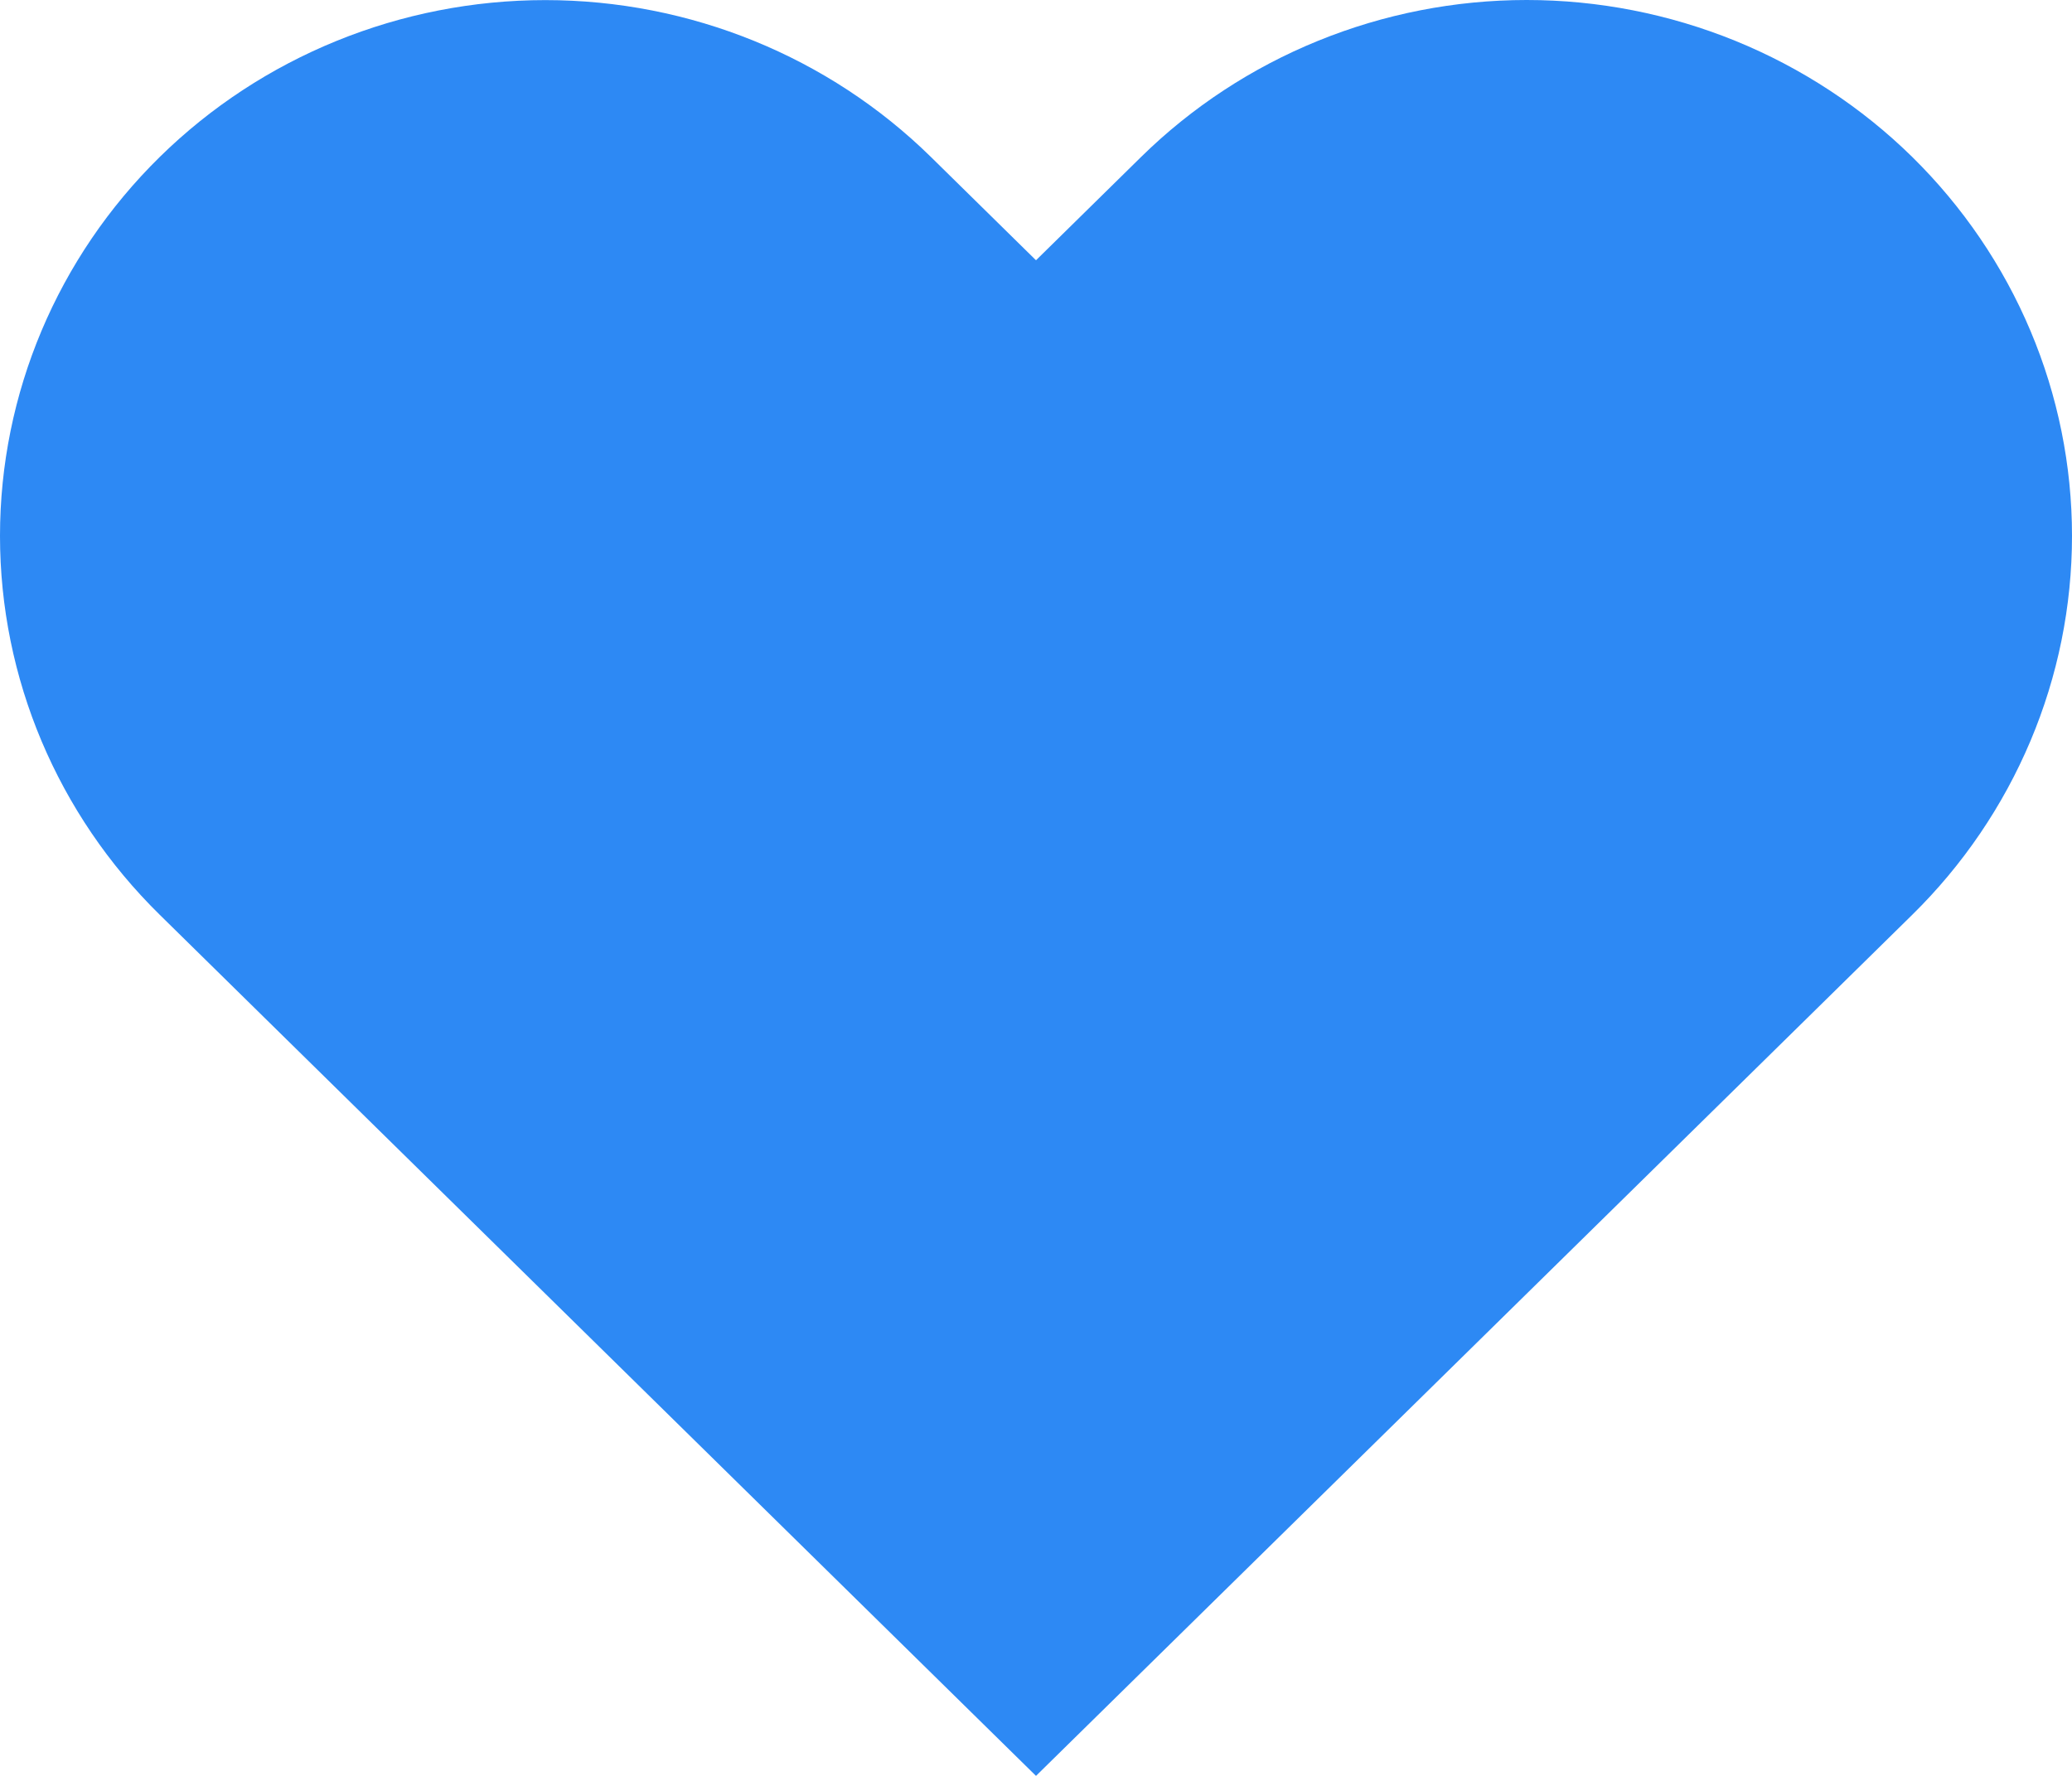
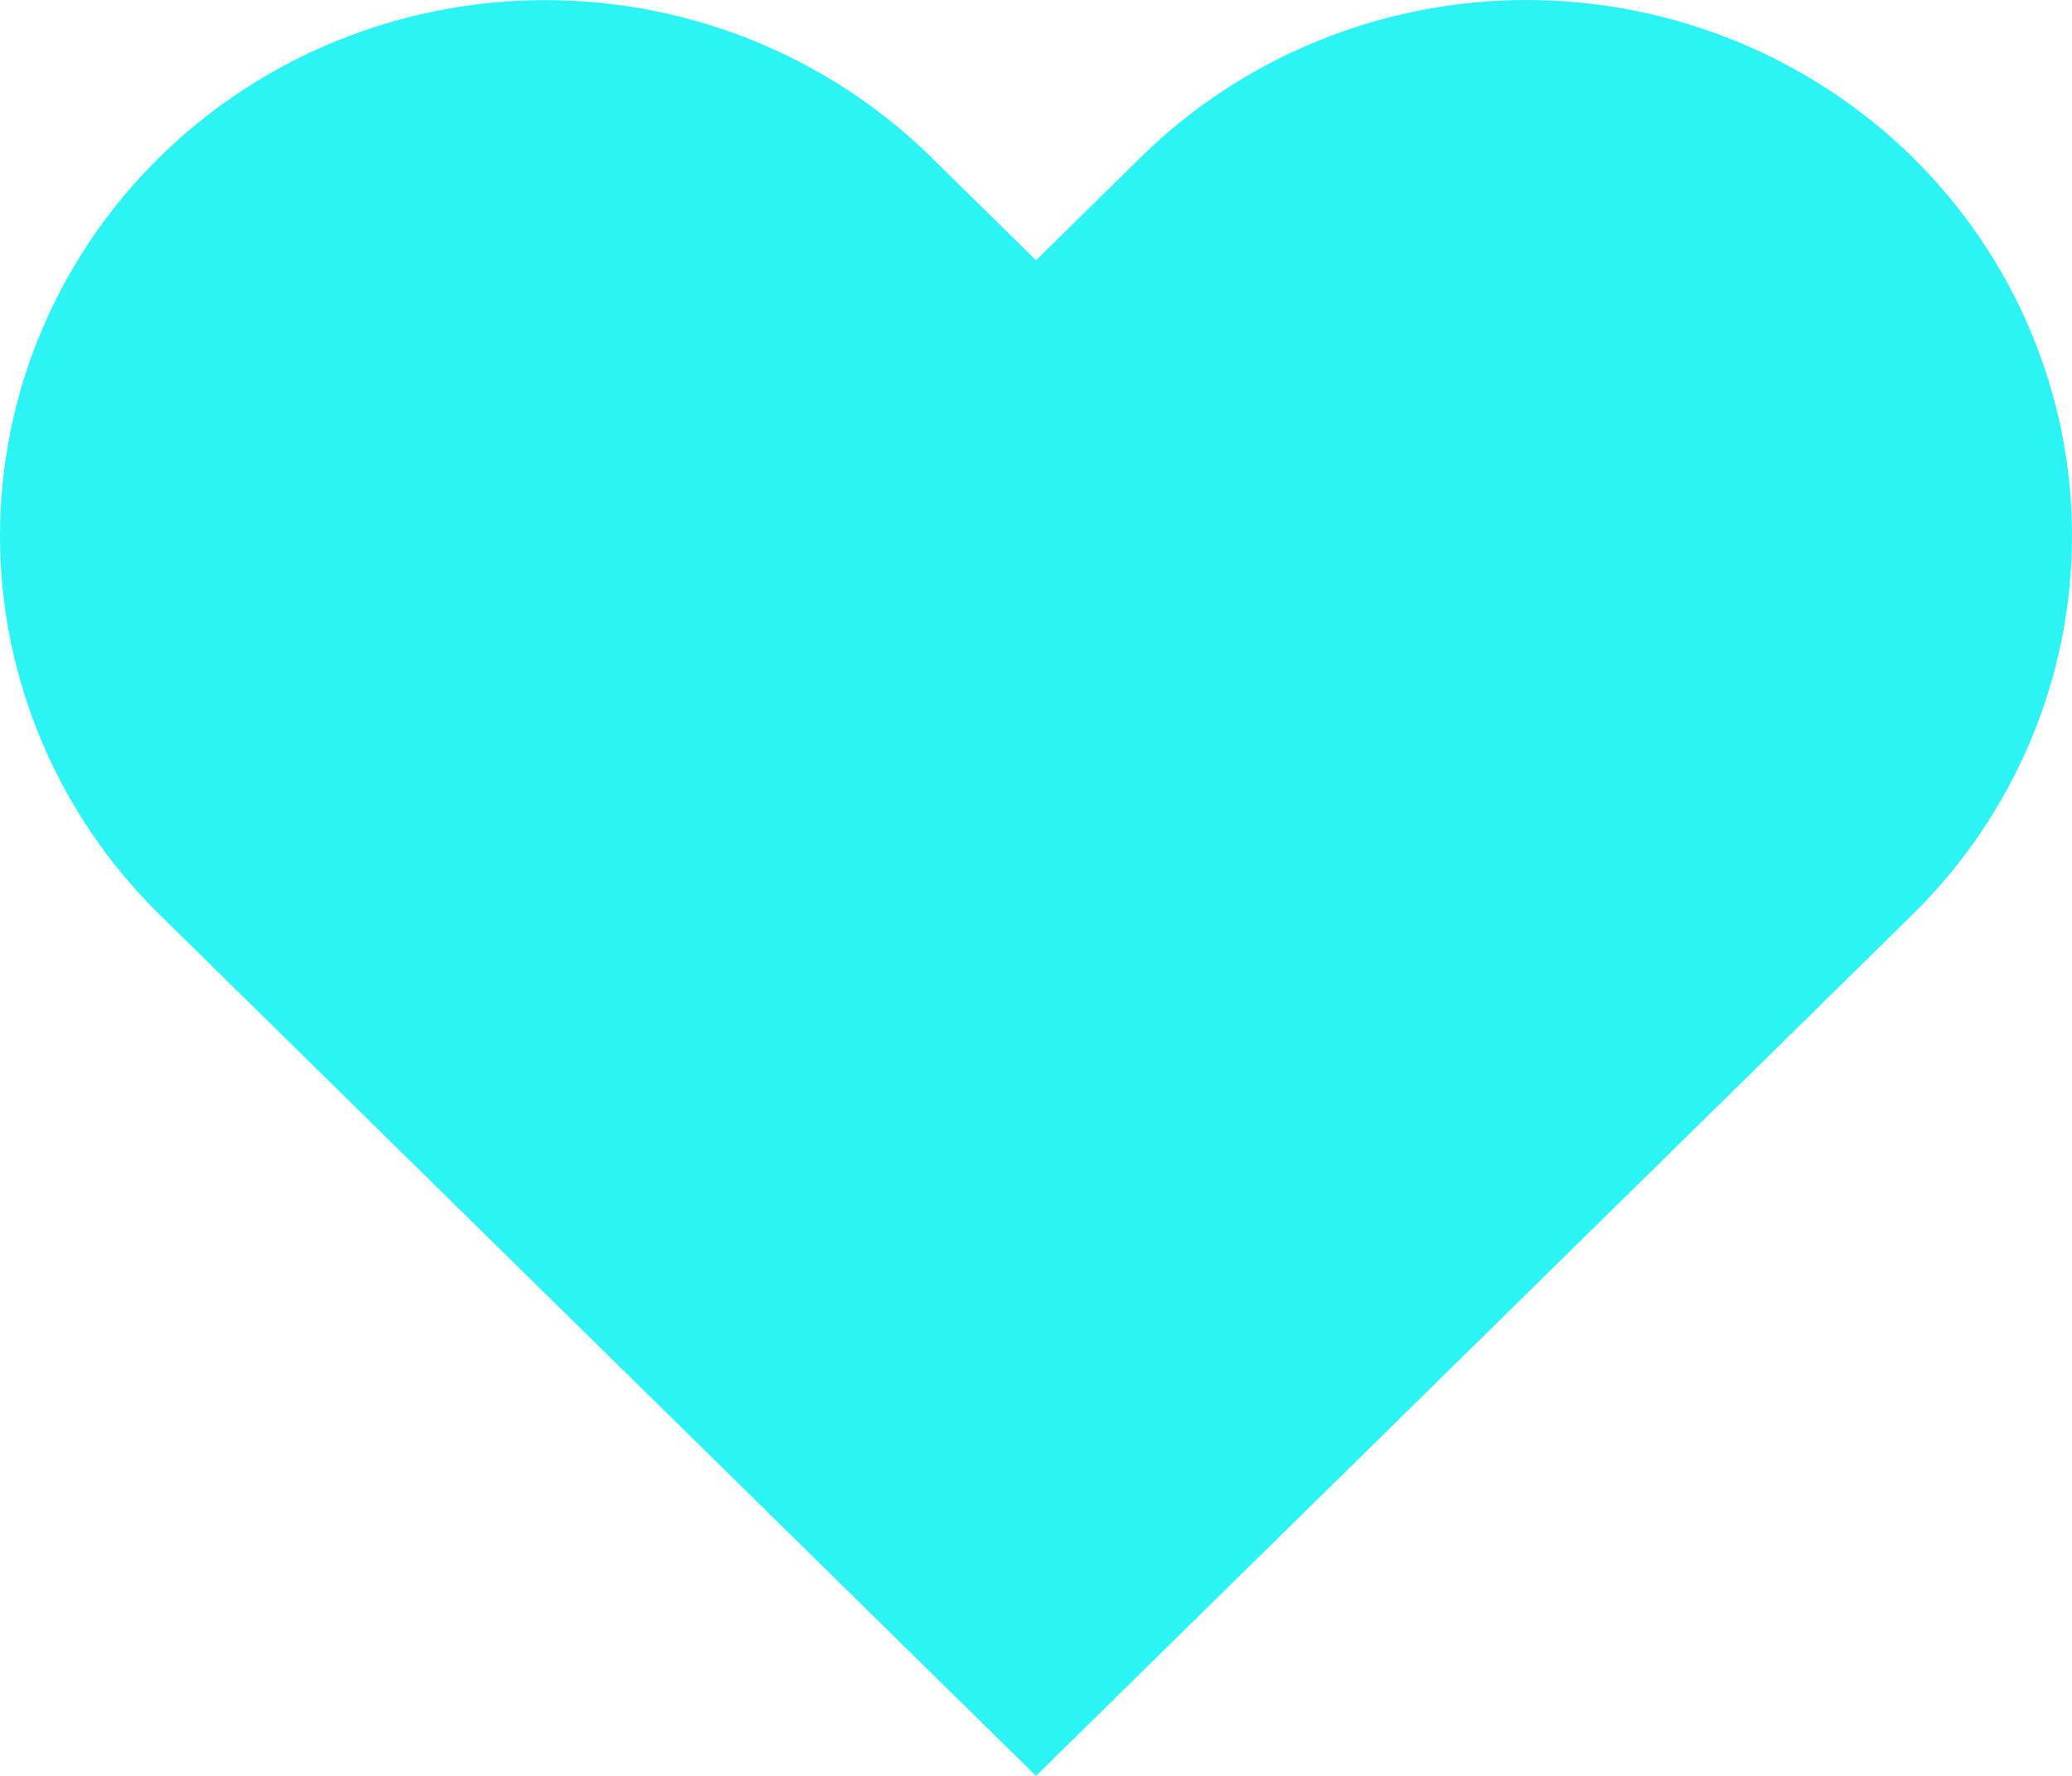
- <svg xmlns="http://www.w3.org/2000/svg" width="21" height="18" viewBox="0 0 21 18" fill="none">
-   <path d="M19.381 1.591C18.868 1.087 18.258 0.687 17.588 0.414C16.917 0.141 16.198 0 15.473 0C14.747 0 14.028 0.141 13.358 0.414C12.687 0.687 12.078 1.087 11.565 1.591L10.5 2.638L9.435 1.591C8.398 0.573 6.993 0.001 5.527 0.001C4.061 0.001 2.655 0.573 1.619 1.591C0.582 2.61 1.0921e-08 3.991 0 5.432C-1.0921e-08 6.872 0.582 8.254 1.619 9.272L2.684 10.319L10.5 18L18.316 10.319L19.381 9.272C19.894 8.768 20.301 8.169 20.579 7.51C20.857 6.851 21 6.145 21 5.432C21 4.719 20.857 4.012 20.579 3.353C20.301 2.694 19.894 2.096 19.381 1.591V1.591Z" fill="#2D89F4" />
+ <svg xmlns="http://www.w3.org/2000/svg" width="21" height="18" viewBox="0 0 21 18" fill="none" version="1.1" id="svg4">
+   <defs id="defs8" />
+   <path d="M19.381 1.591C18.868 1.087 18.258 0.687 17.588 0.414C16.917 0.141 16.198 0 15.473 0C14.747 0 14.028 0.141 13.358 0.414C12.687 0.687 12.078 1.087 11.565 1.591L10.5 2.638L9.435 1.591C8.398 0.573 6.993 0.001 5.527 0.001C4.061 0.001 2.655 0.573 1.619 1.591C0.582 2.61 1.0921e-08 3.991 0 5.432C-1.0921e-08 6.872 0.582 8.254 1.619 9.272L2.684 10.319L10.5 18L18.316 10.319L19.381 9.272C19.894 8.768 20.301 8.169 20.579 7.51C20.857 6.851 21 6.145 21 5.432C21 4.719 20.857 4.012 20.579 3.353C20.301 2.694 19.894 2.096 19.381 1.591V1.591Z" fill="#2D89F4" id="path2" style="fill:#2df4f4;fill-opacity:1" />
</svg>
